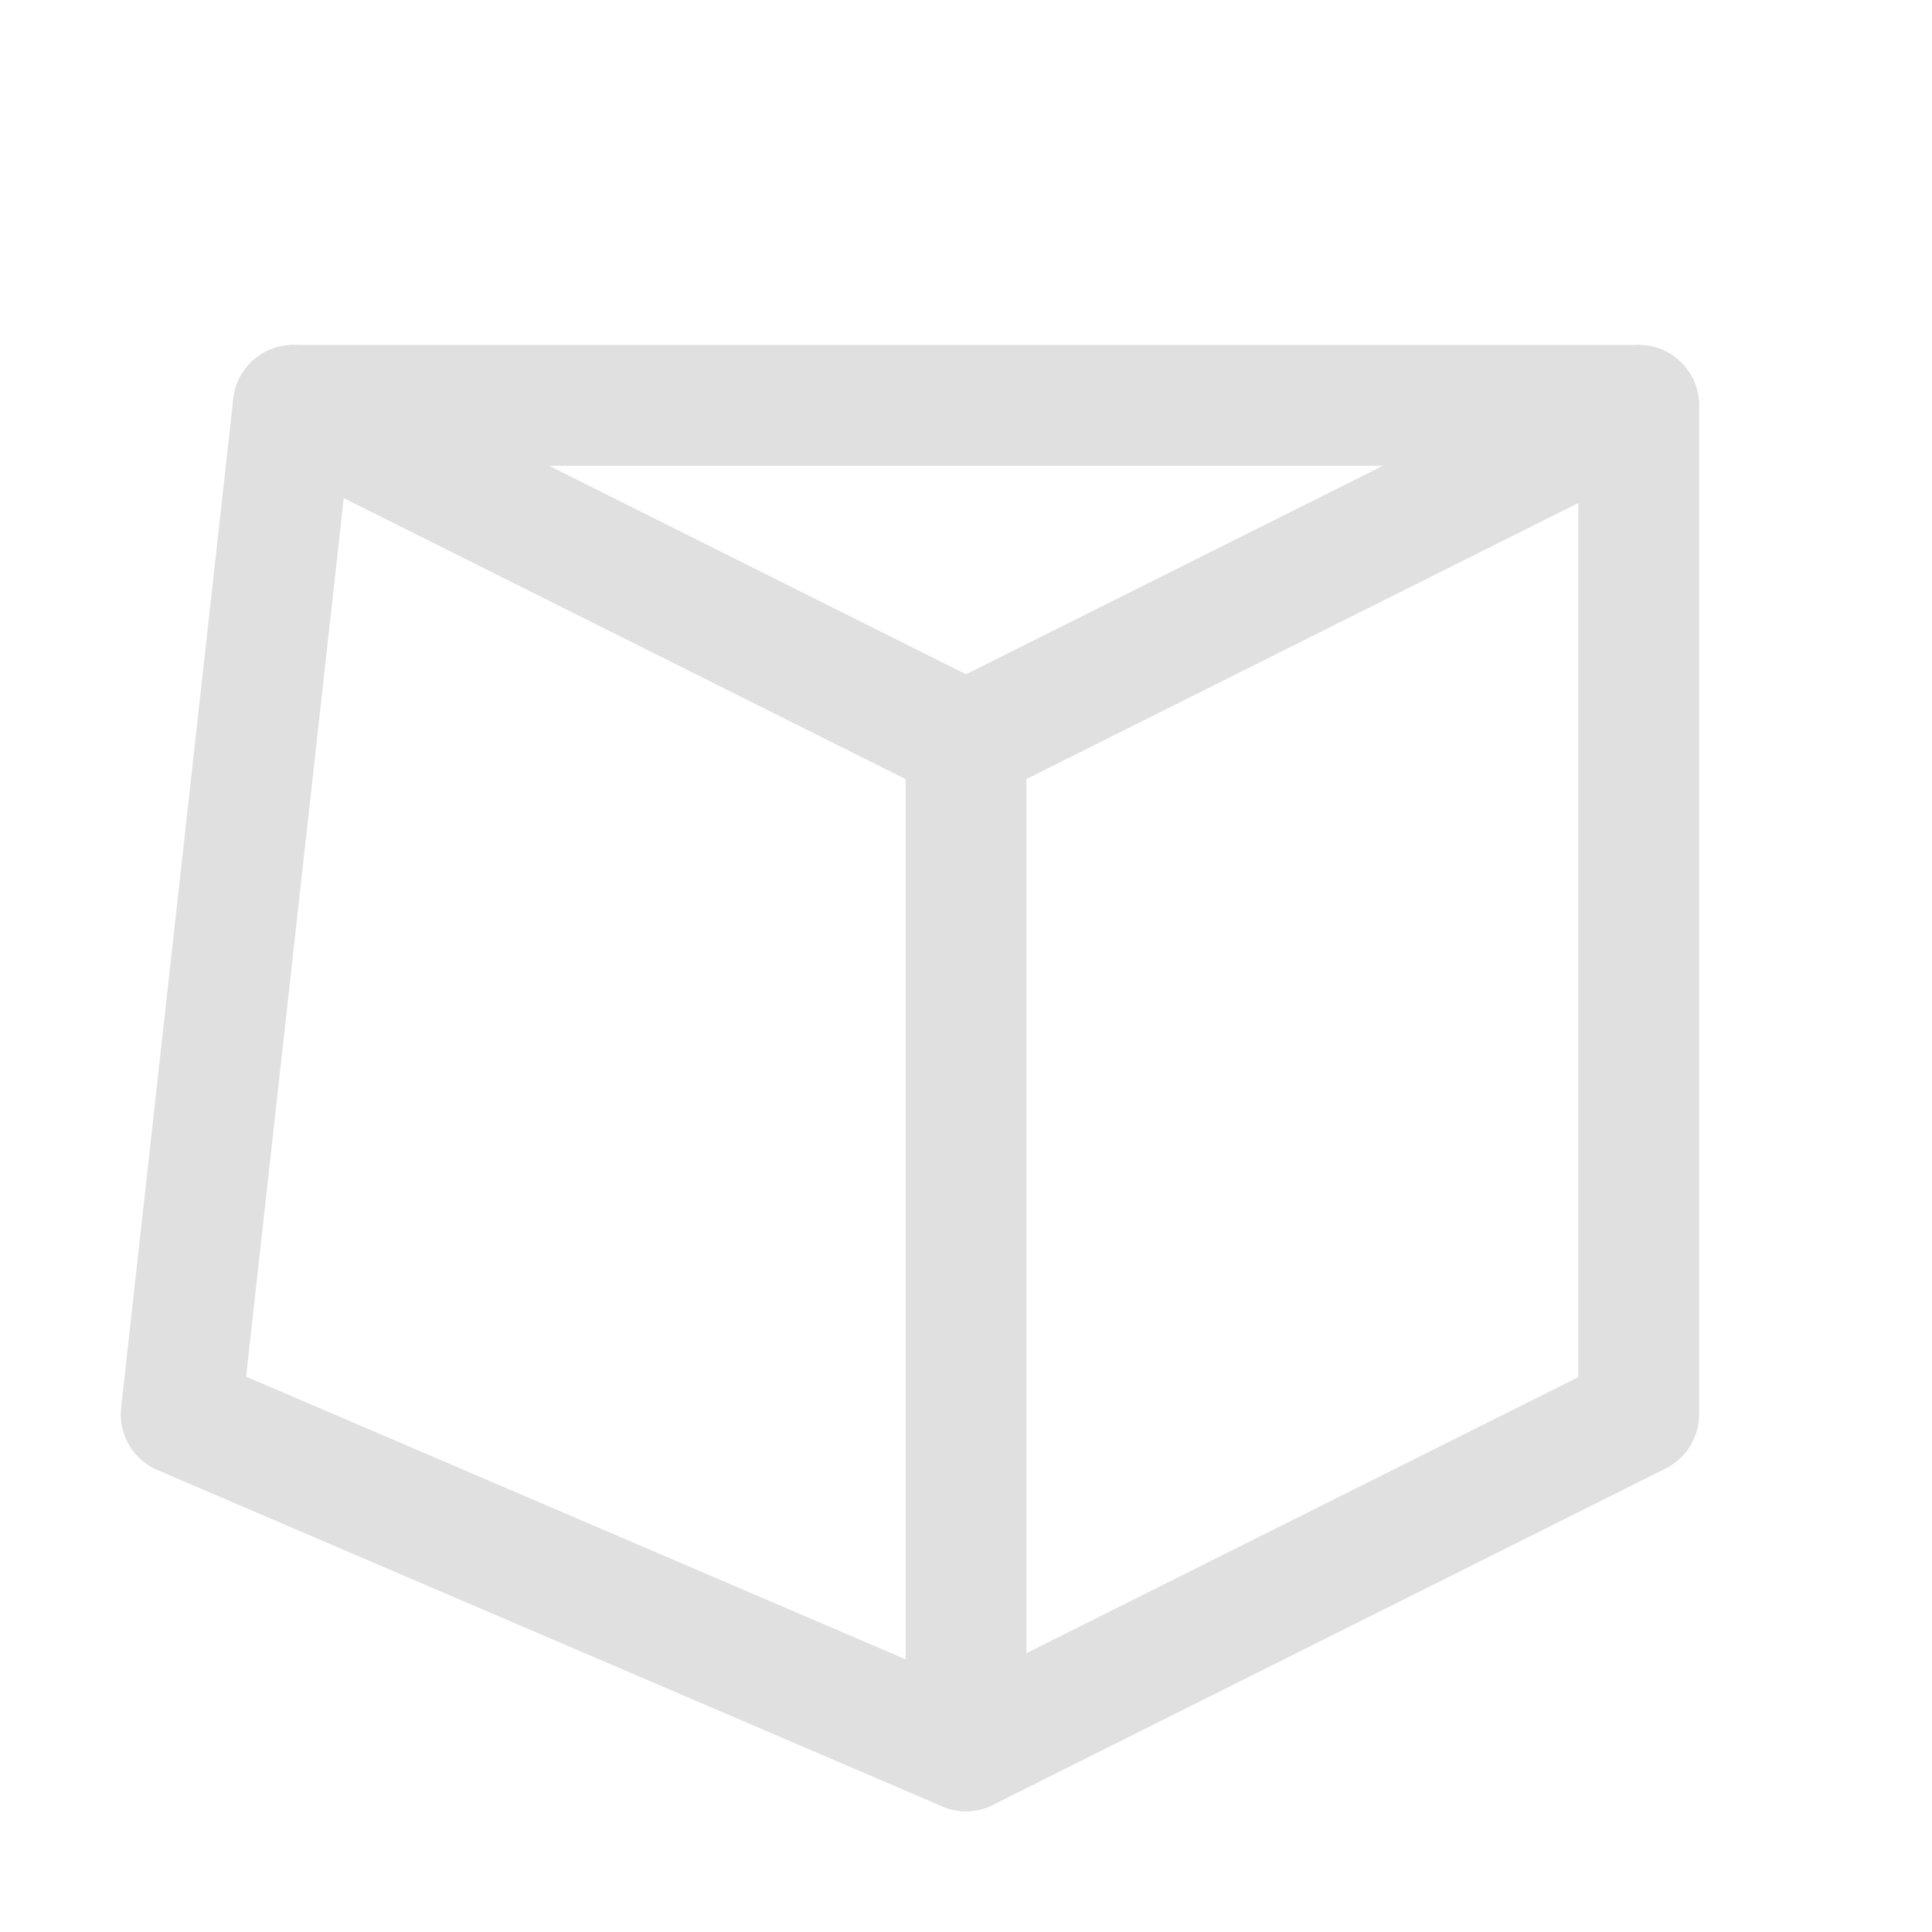
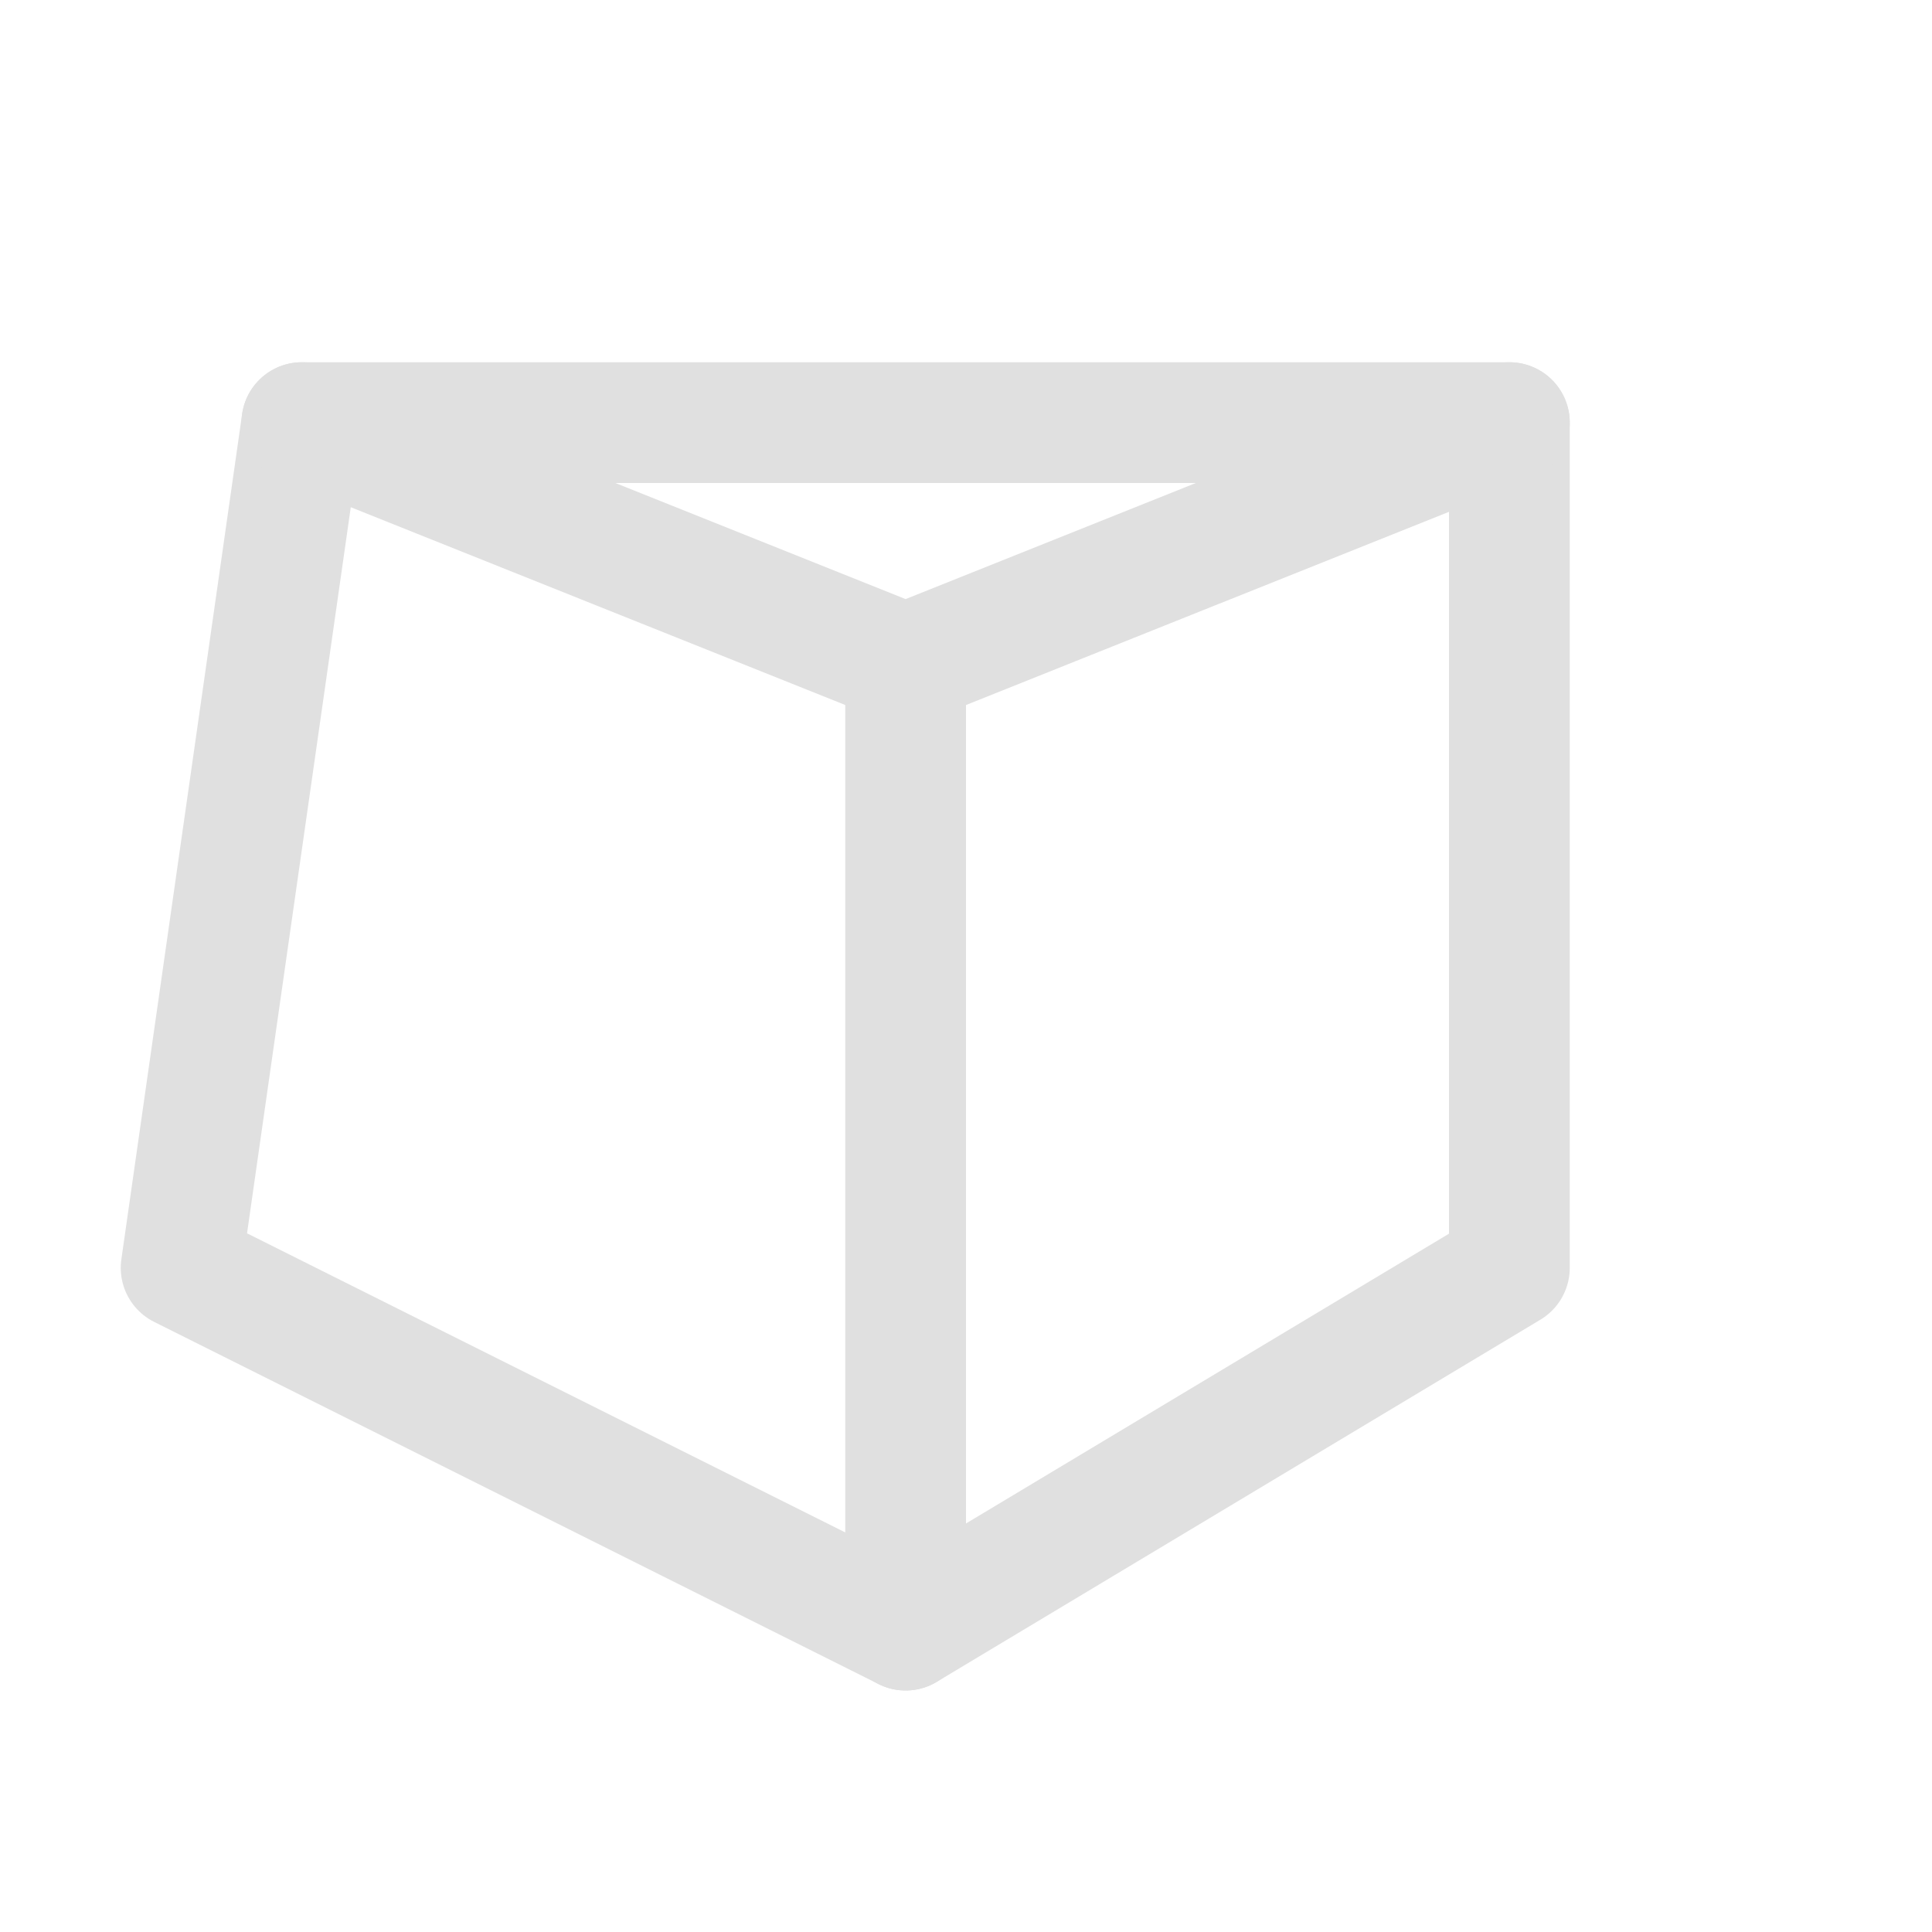
<svg xmlns="http://www.w3.org/2000/svg" width="16" height="16" viewBox="0 0 16 16">
-   <path fill="none" stroke="#e0e0e0" stroke-width="1" stroke-linecap="round" stroke-linejoin="round" d="M2.429 3.357L13.571 3.357L13.571 11.714L8 14.5L1.5 11.714Z" />
-   <path fill="none" stroke="#e0e0e0" stroke-width="1" stroke-linecap="round" stroke-linejoin="round" d="M2.429 3.357L8 6.143L13.571 3.357M8 6.143L8 14.5" />
+   <path fill="none" stroke="#e0e0e0" stroke-width="1" stroke-linecap="round" stroke-linejoin="round" d="M2.5 3.5L12.5 3.5L12.5 10.5L7.5 13.5L1.5 10.5Z" />
+   <path fill="none" stroke="#e0e0e0" stroke-width="1" stroke-linecap="round" stroke-linejoin="round" d="M2.5 3.5L7.5 5.5L12.5 3.5M7.5 5.5L7.5 13.5" />
</svg>
